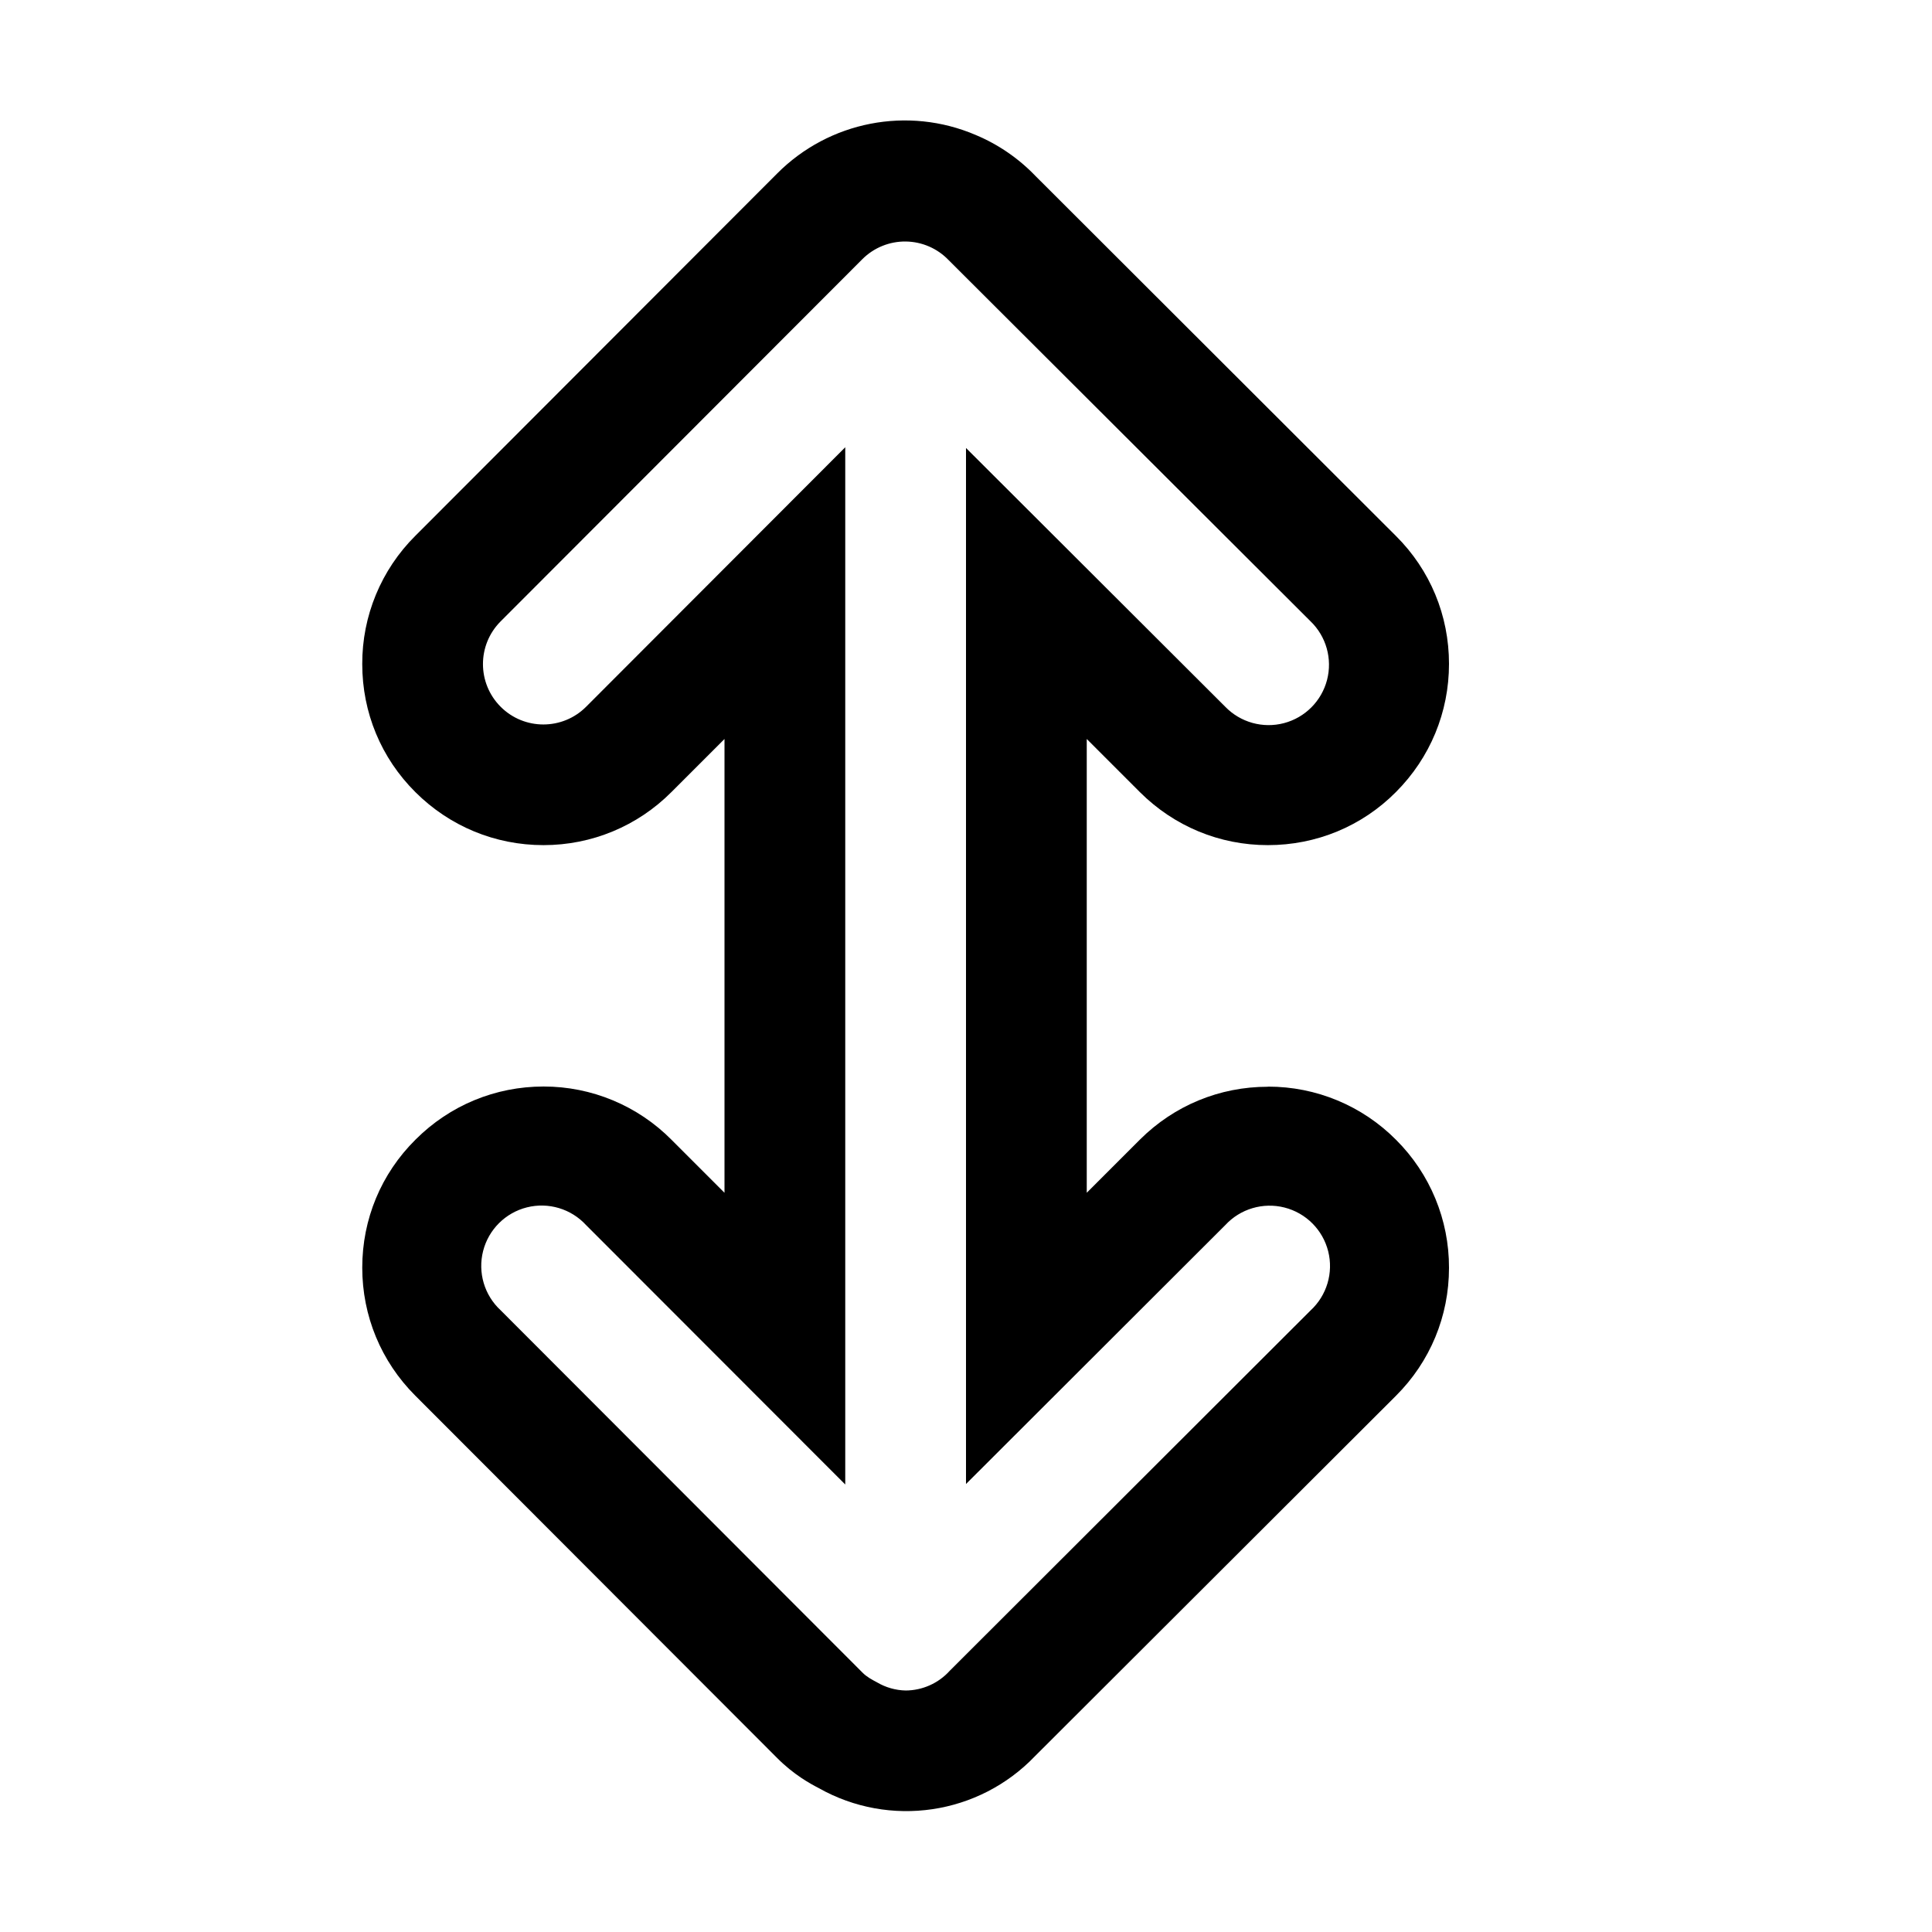
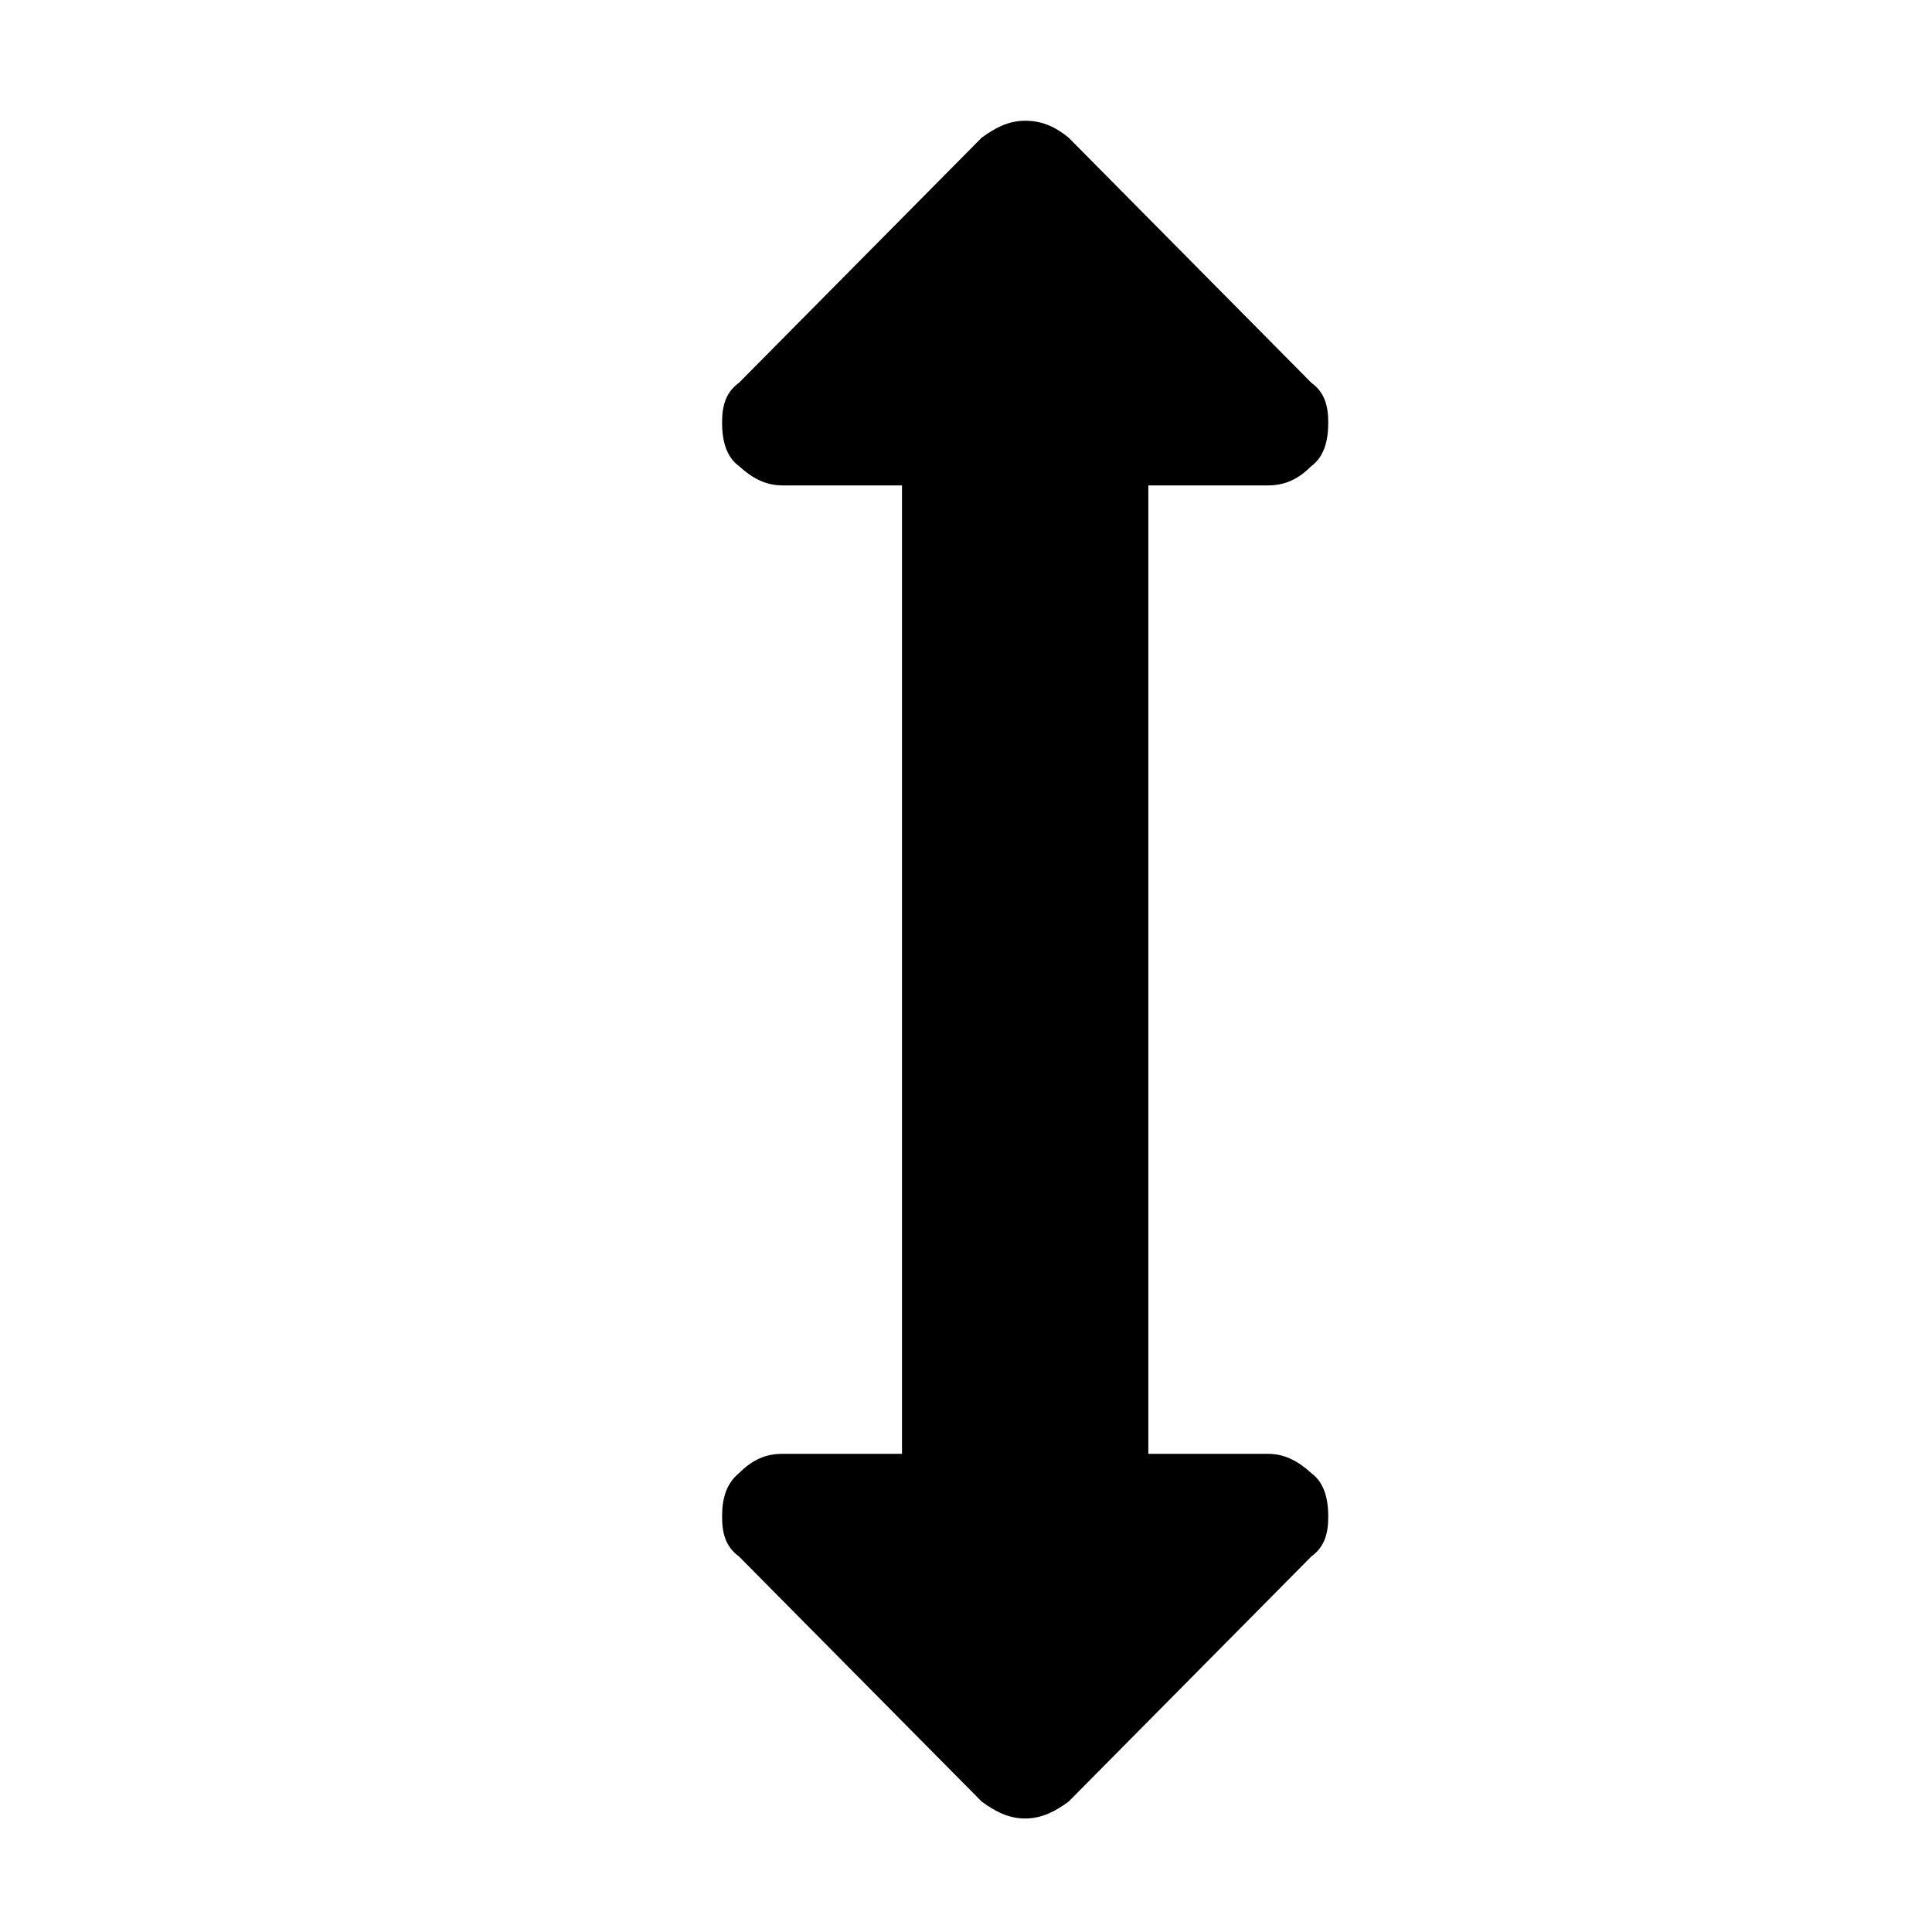
- <svg xmlns="http://www.w3.org/2000/svg" viewBox="0 0 16 16" id="icon-arrows-up-down">
-   <path d="M10.5 9c-.4 0-.776.155-1.06.438l-.44.44V6.12l.44.44c.284.283.66.439 1.06.439.401 0 .779-.156 1.061-.44.283-.284.439-.661.439-1.061 0-.401-.156-.778-.44-1.06l-2.984-2.98a1.476 1.476 0 0 0-.495-.34 1.492 1.492 0 0 0-1.646.32l-2.996 3A1.49 1.49 0 0 0 3 5.5c0 .401.156.778.441 1.061.283.282.66.438 1.06.438s.778-.157 1.06-.44L6 6.12v3.758l-.438-.438a1.49 1.49 0 0 0-1.06-.442c-.4 0-.777.156-1.06.439-.286.283-.442.66-.442 1.061 0 .4.156.777.439 1.06l2.994 2.998c.14.142.281.218.347.252a1.475 1.475 0 0 0 1.792-.265l2.988-2.983c.284-.283.44-.66.44-1.06a1.49 1.49 0 0 0-.438-1.06 1.49 1.49 0 0 0-1.061-.441Zm.353 1.853-2.987 2.983A.495.495 0 0 1 7.5 14a.488.488 0 0 1-.236-.067c-.043-.023-.087-.046-.122-.082l-2.996-3a.5.5 0 1 1 .708-.705L7 12.294v-8.59L4.854 5.853a.5.5 0 0 1-.708-.707l2.996-3a.5.5 0 0 1 .715.009l2.996 2.99a.5.5 0 1 1-.706.708L8 3.71v8.58l2.147-2.144a.5.5 0 1 1 .706.707Z" />
+ <svg xmlns="http://www.w3.org/2000/svg" id="icon-arrows-up-down" viewBox="0 0 16 16">
+   <path d="m11,3.5c0,.14-.03.28-.14.36-.11.11-.22.16-.36.16h-.99v8.02h.99c.14,0,.25.06.36.16.11.08.14.22.14.36s-.03.25-.14.33l-2.01,2.03c-.11.08-.22.14-.36.14s-.25-.06-.36-.14l-2.01-2.03c-.11-.08-.14-.19-.14-.33s.03-.27.14-.36c.11-.11.22-.16.36-.16h.99V4.02h-.99c-.14,0-.25-.06-.36-.16-.11-.08-.14-.22-.14-.36s.03-.25.14-.33l2.01-2.03c.11-.08.22-.14.36-.14s.25.05.36.14l2.01,2.03c.11.08.14.19.14.33Z" />
</svg>
